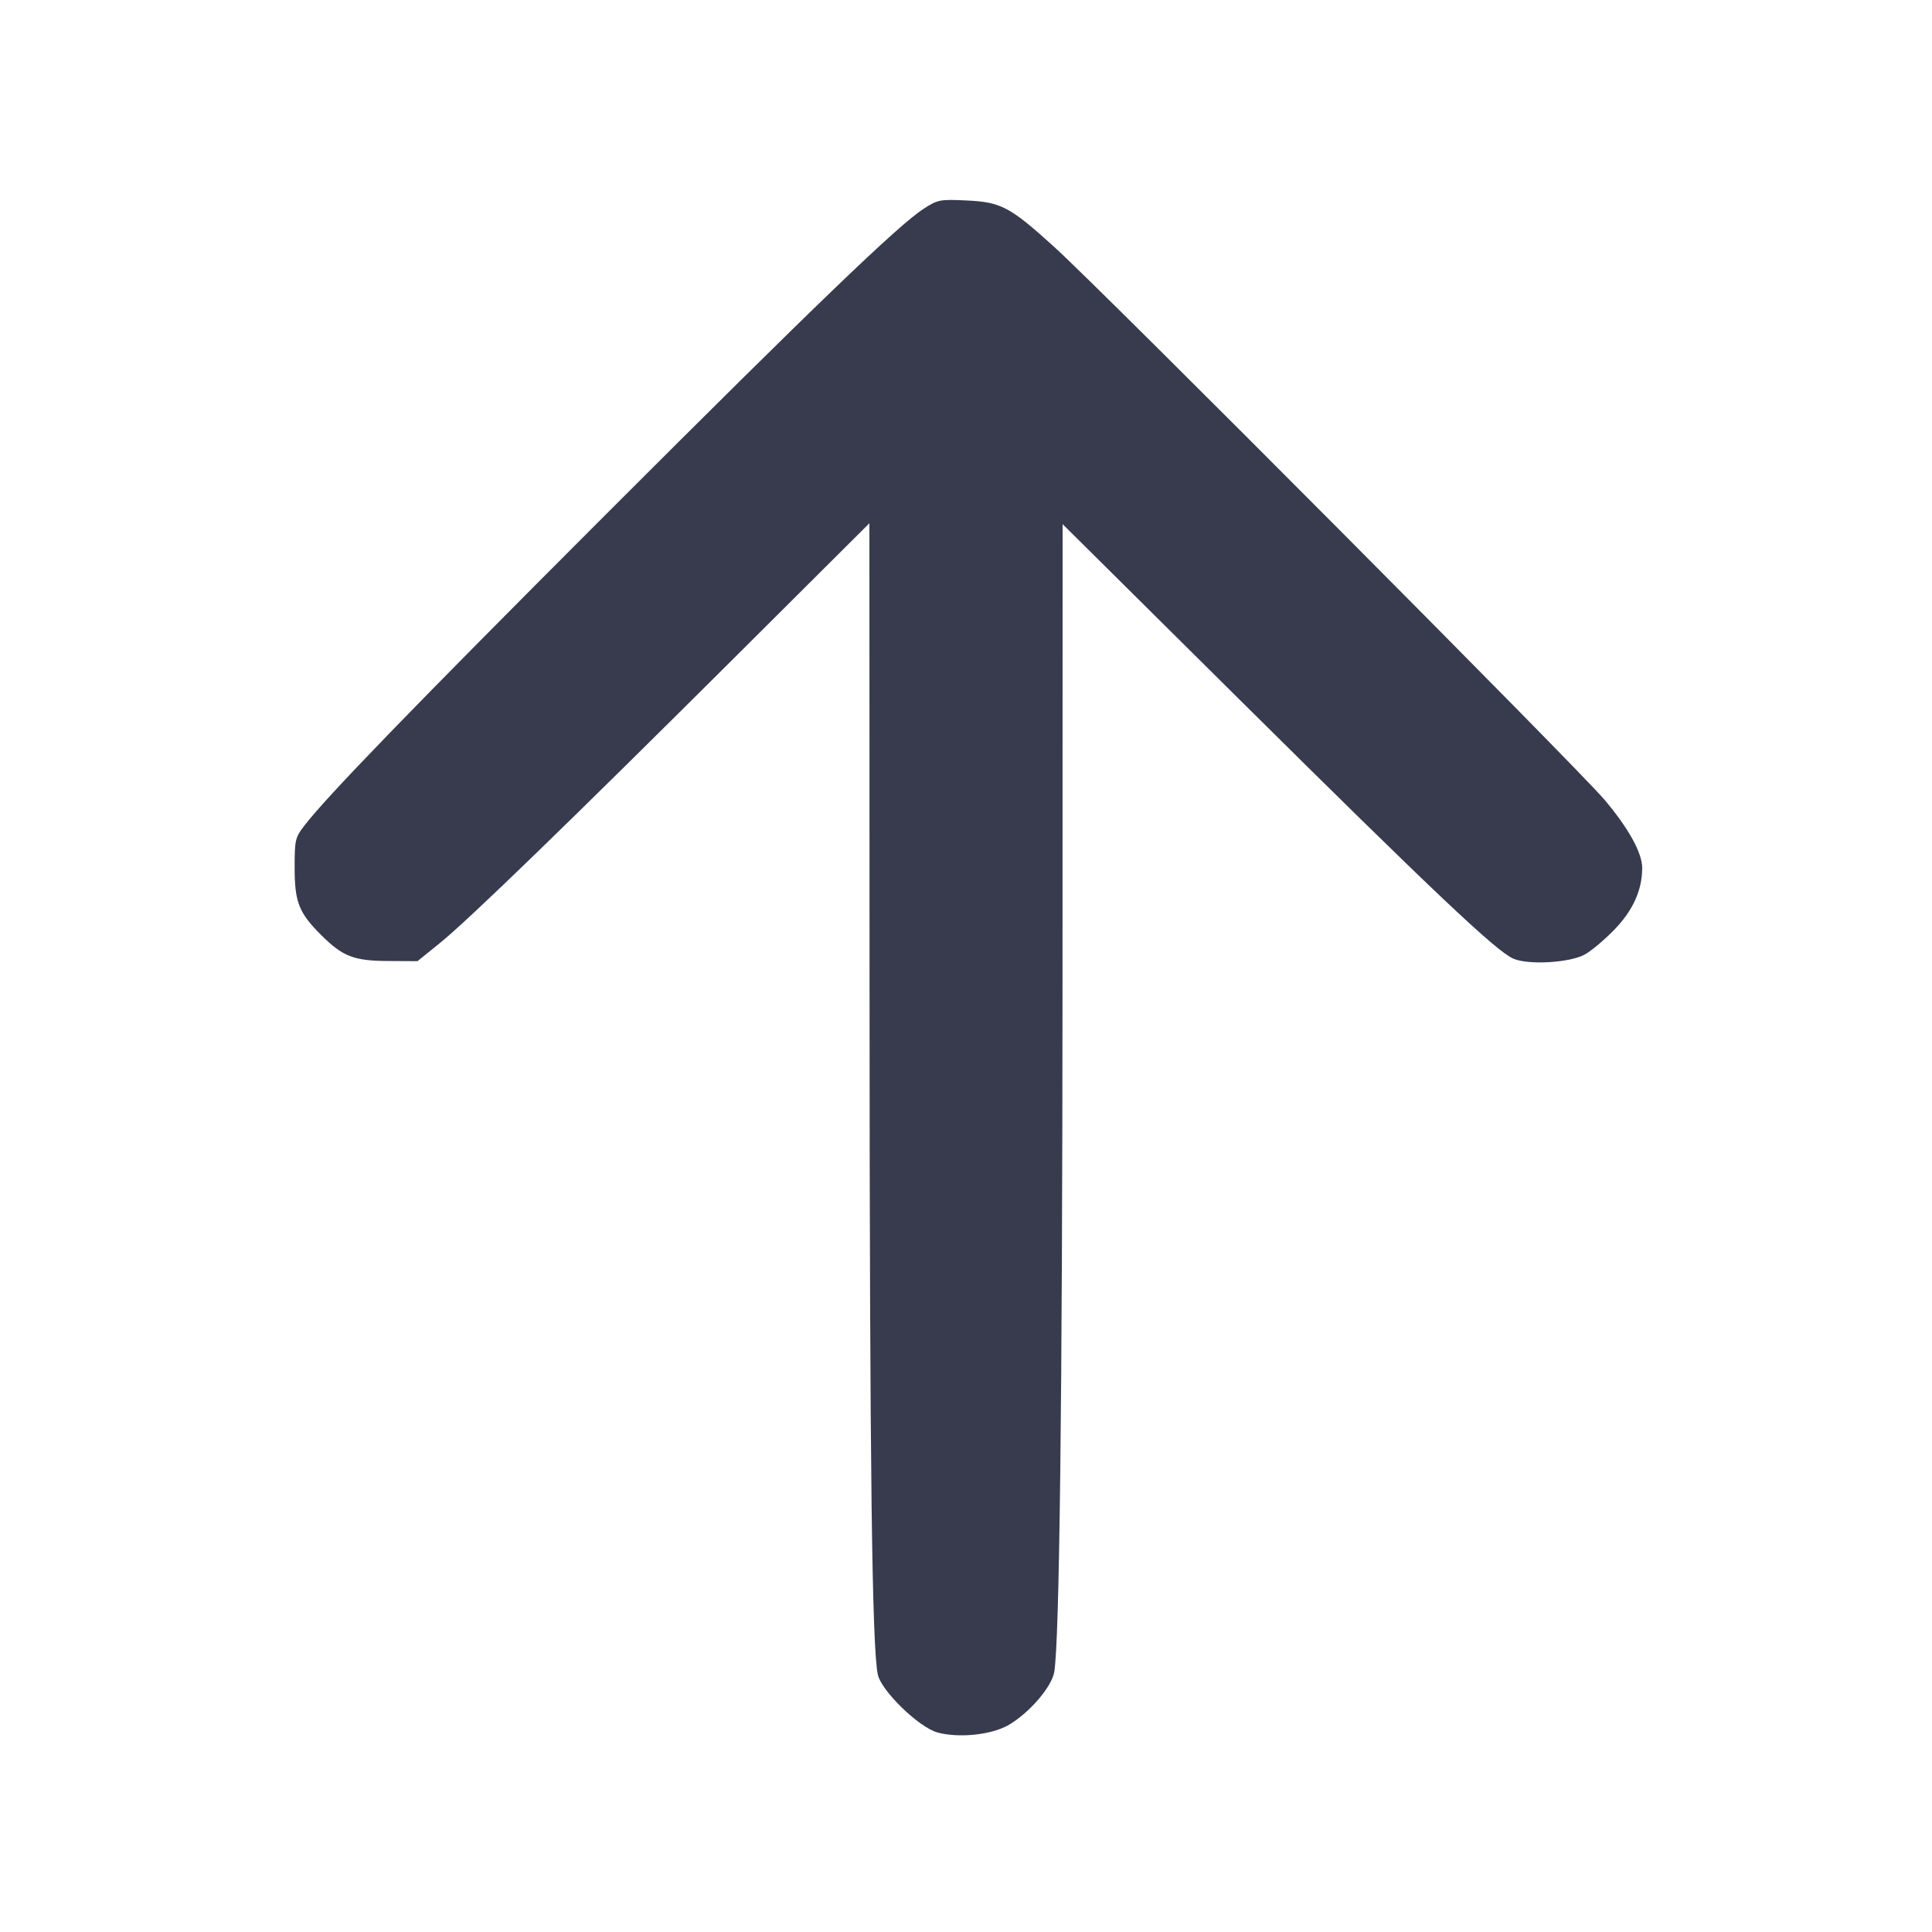
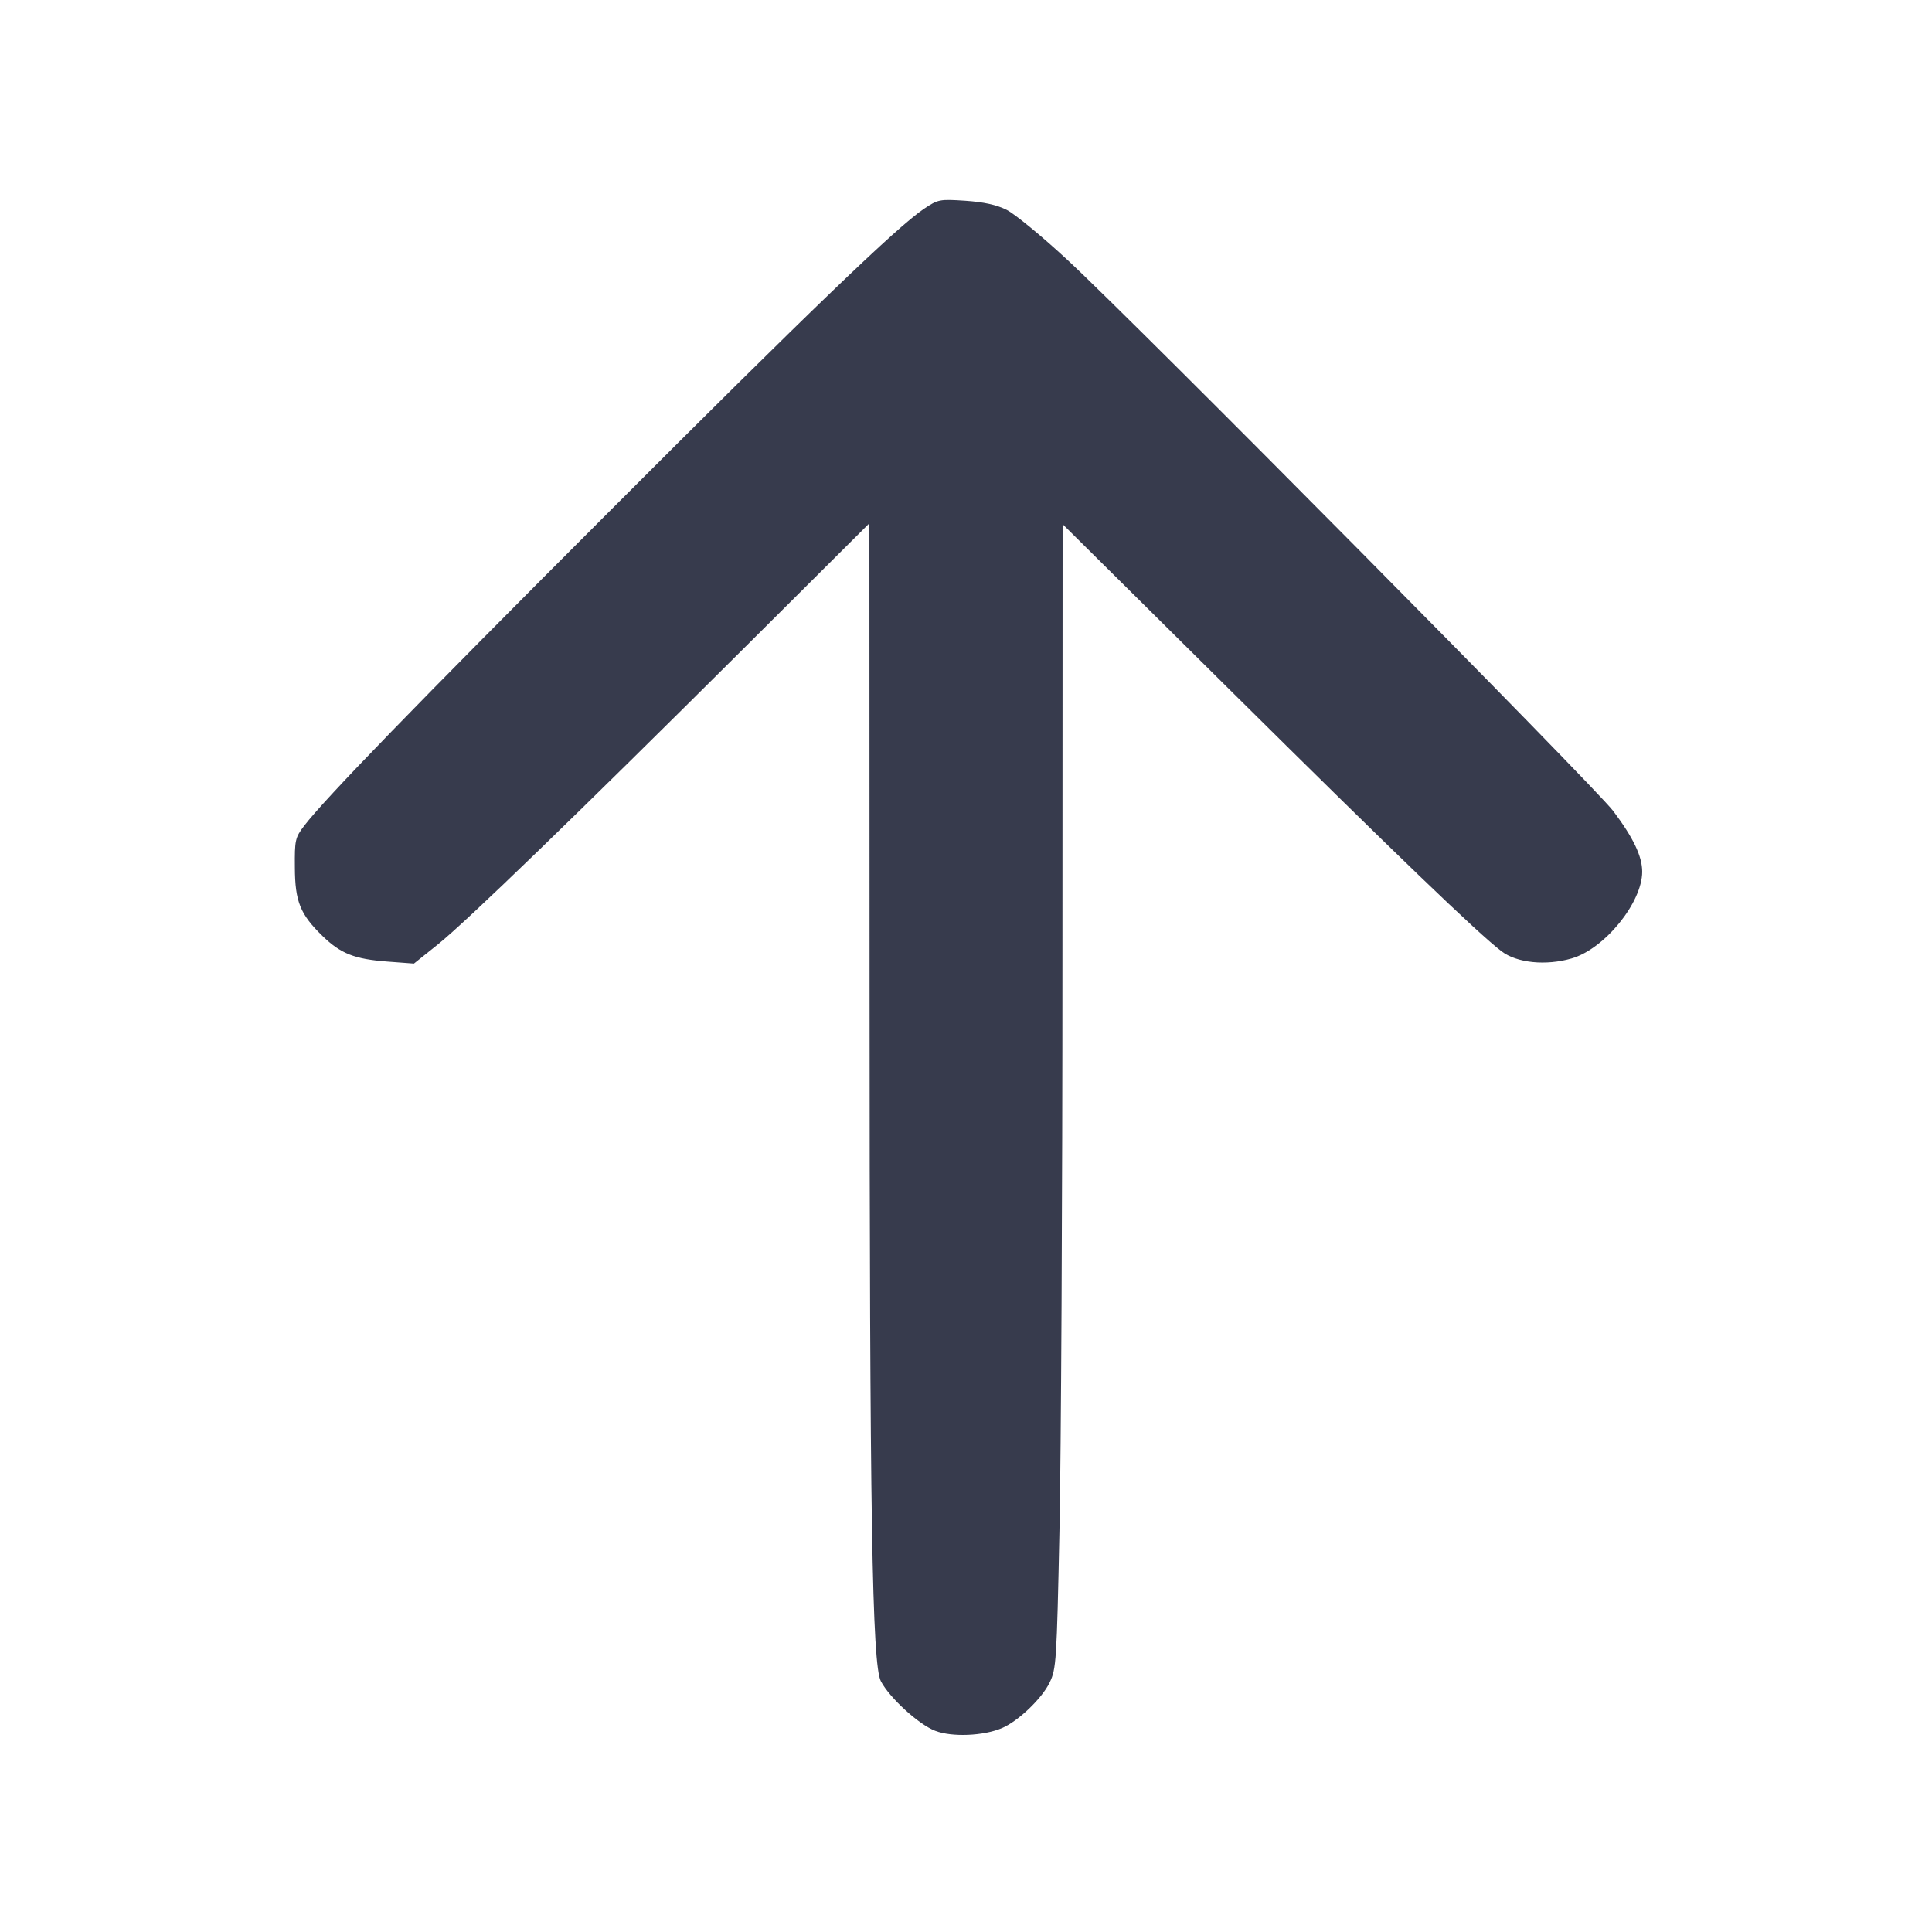
<svg xmlns="http://www.w3.org/2000/svg" width="24" height="24" viewBox="0 0 24 24" fill="none">
-   <path d="M11.474 2.593 C 11.160 2.796,10.123 3.793,7.499 6.418 C 5.124 8.794,4.049 9.904,3.778 10.260 C 3.667 10.404,3.660 10.437,3.660 10.777 C 3.660 11.204,3.712 11.338,3.987 11.613 C 4.258 11.883,4.395 11.936,4.823 11.938 L 5.186 11.940 5.463 11.716 C 5.811 11.436,7.072 10.214,9.170 8.124 L 10.800 6.500 10.802 12.560 C 10.804 18.181,10.832 20.452,10.904 20.800 C 10.946 21.003,11.415 21.459,11.647 21.522 C 11.915 21.594,12.321 21.551,12.532 21.427 C 12.788 21.277,13.063 20.957,13.096 20.772 C 13.161 20.397,13.197 17.390,13.199 12.166 L 13.200 6.511 15.390 8.683 C 17.803 11.075,18.589 11.820,18.800 11.909 C 18.985 11.989,19.487 11.961,19.680 11.861 C 19.757 11.821,19.923 11.683,20.048 11.555 C 20.284 11.314,20.400 11.059,20.400 10.781 C 20.400 10.595,20.230 10.288,19.932 9.935 C 19.605 9.547,13.709 3.624,13.100 3.071 C 12.543 2.566,12.437 2.510,12.000 2.490 C 11.677 2.475,11.650 2.480,11.474 2.593 " fill="#373B4D" stroke="none" fill-rule="evenodd" />
+   <path d="M11.475 2.596 C 11.142 2.820,10.061 3.860,7.541 6.382 C 5.158 8.765,4.033 9.925,3.779 10.258 C 3.667 10.405,3.660 10.434,3.663 10.777 C 3.665 11.201,3.730 11.359,4.007 11.628 C 4.232 11.846,4.402 11.914,4.809 11.945 L 5.142 11.970 5.442 11.730 C 5.802 11.440,7.150 10.135,9.250 8.044 L 10.800 6.500 10.802 12.280 C 10.803 18.831,10.834 20.674,10.942 20.884 C 11.049 21.090,11.413 21.423,11.618 21.501 C 11.826 21.581,12.217 21.565,12.447 21.467 C 12.649 21.381,12.943 21.100,13.039 20.901 C 13.121 20.732,13.127 20.643,13.161 19.012 C 13.181 18.070,13.198 14.873,13.198 11.906 L 13.200 6.511 15.290 8.582 C 17.335 10.609,18.357 11.592,18.652 11.817 C 18.843 11.963,19.204 11.999,19.524 11.906 C 19.932 11.788,20.399 11.214,20.400 10.830 C 20.400 10.638,20.291 10.409,20.041 10.076 C 19.815 9.775,14.114 4.019,13.253 3.222 C 12.941 2.933,12.605 2.657,12.505 2.607 C 12.380 2.544,12.222 2.510,11.992 2.494 C 11.670 2.473,11.654 2.476,11.475 2.596 " fill="#373B4D" stroke="none" fill-rule="evenodd" />
</svg>
